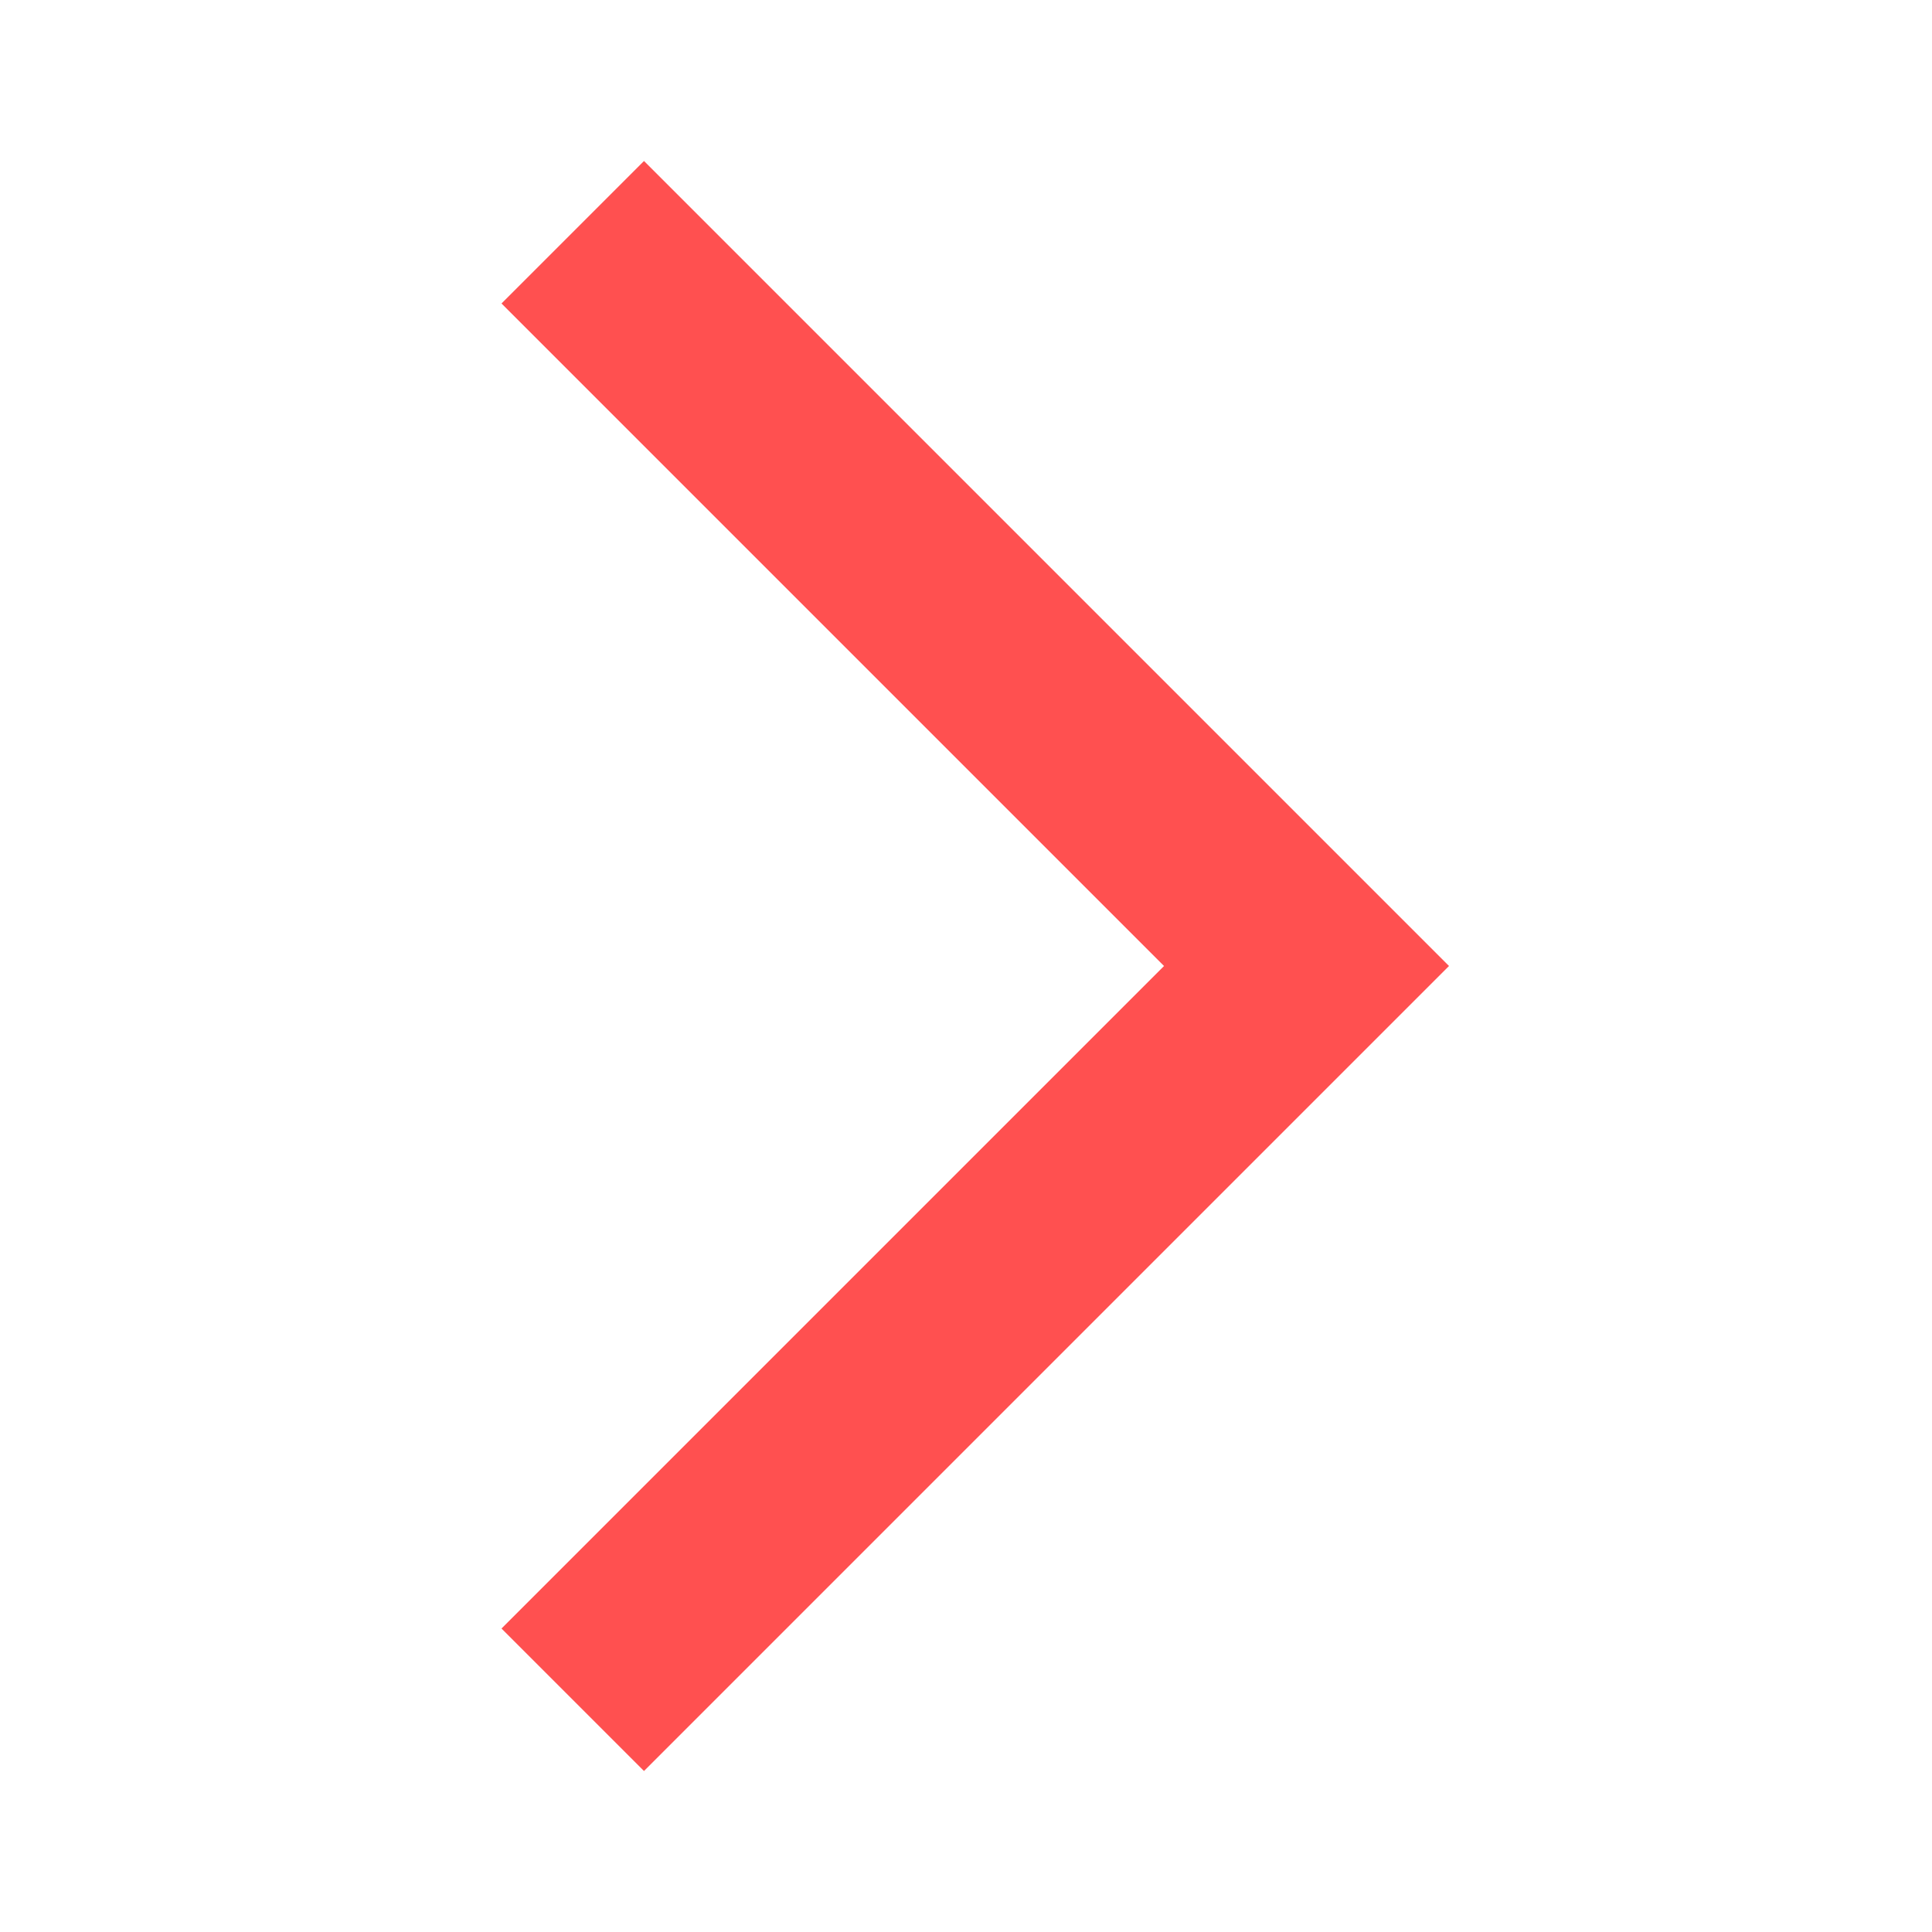
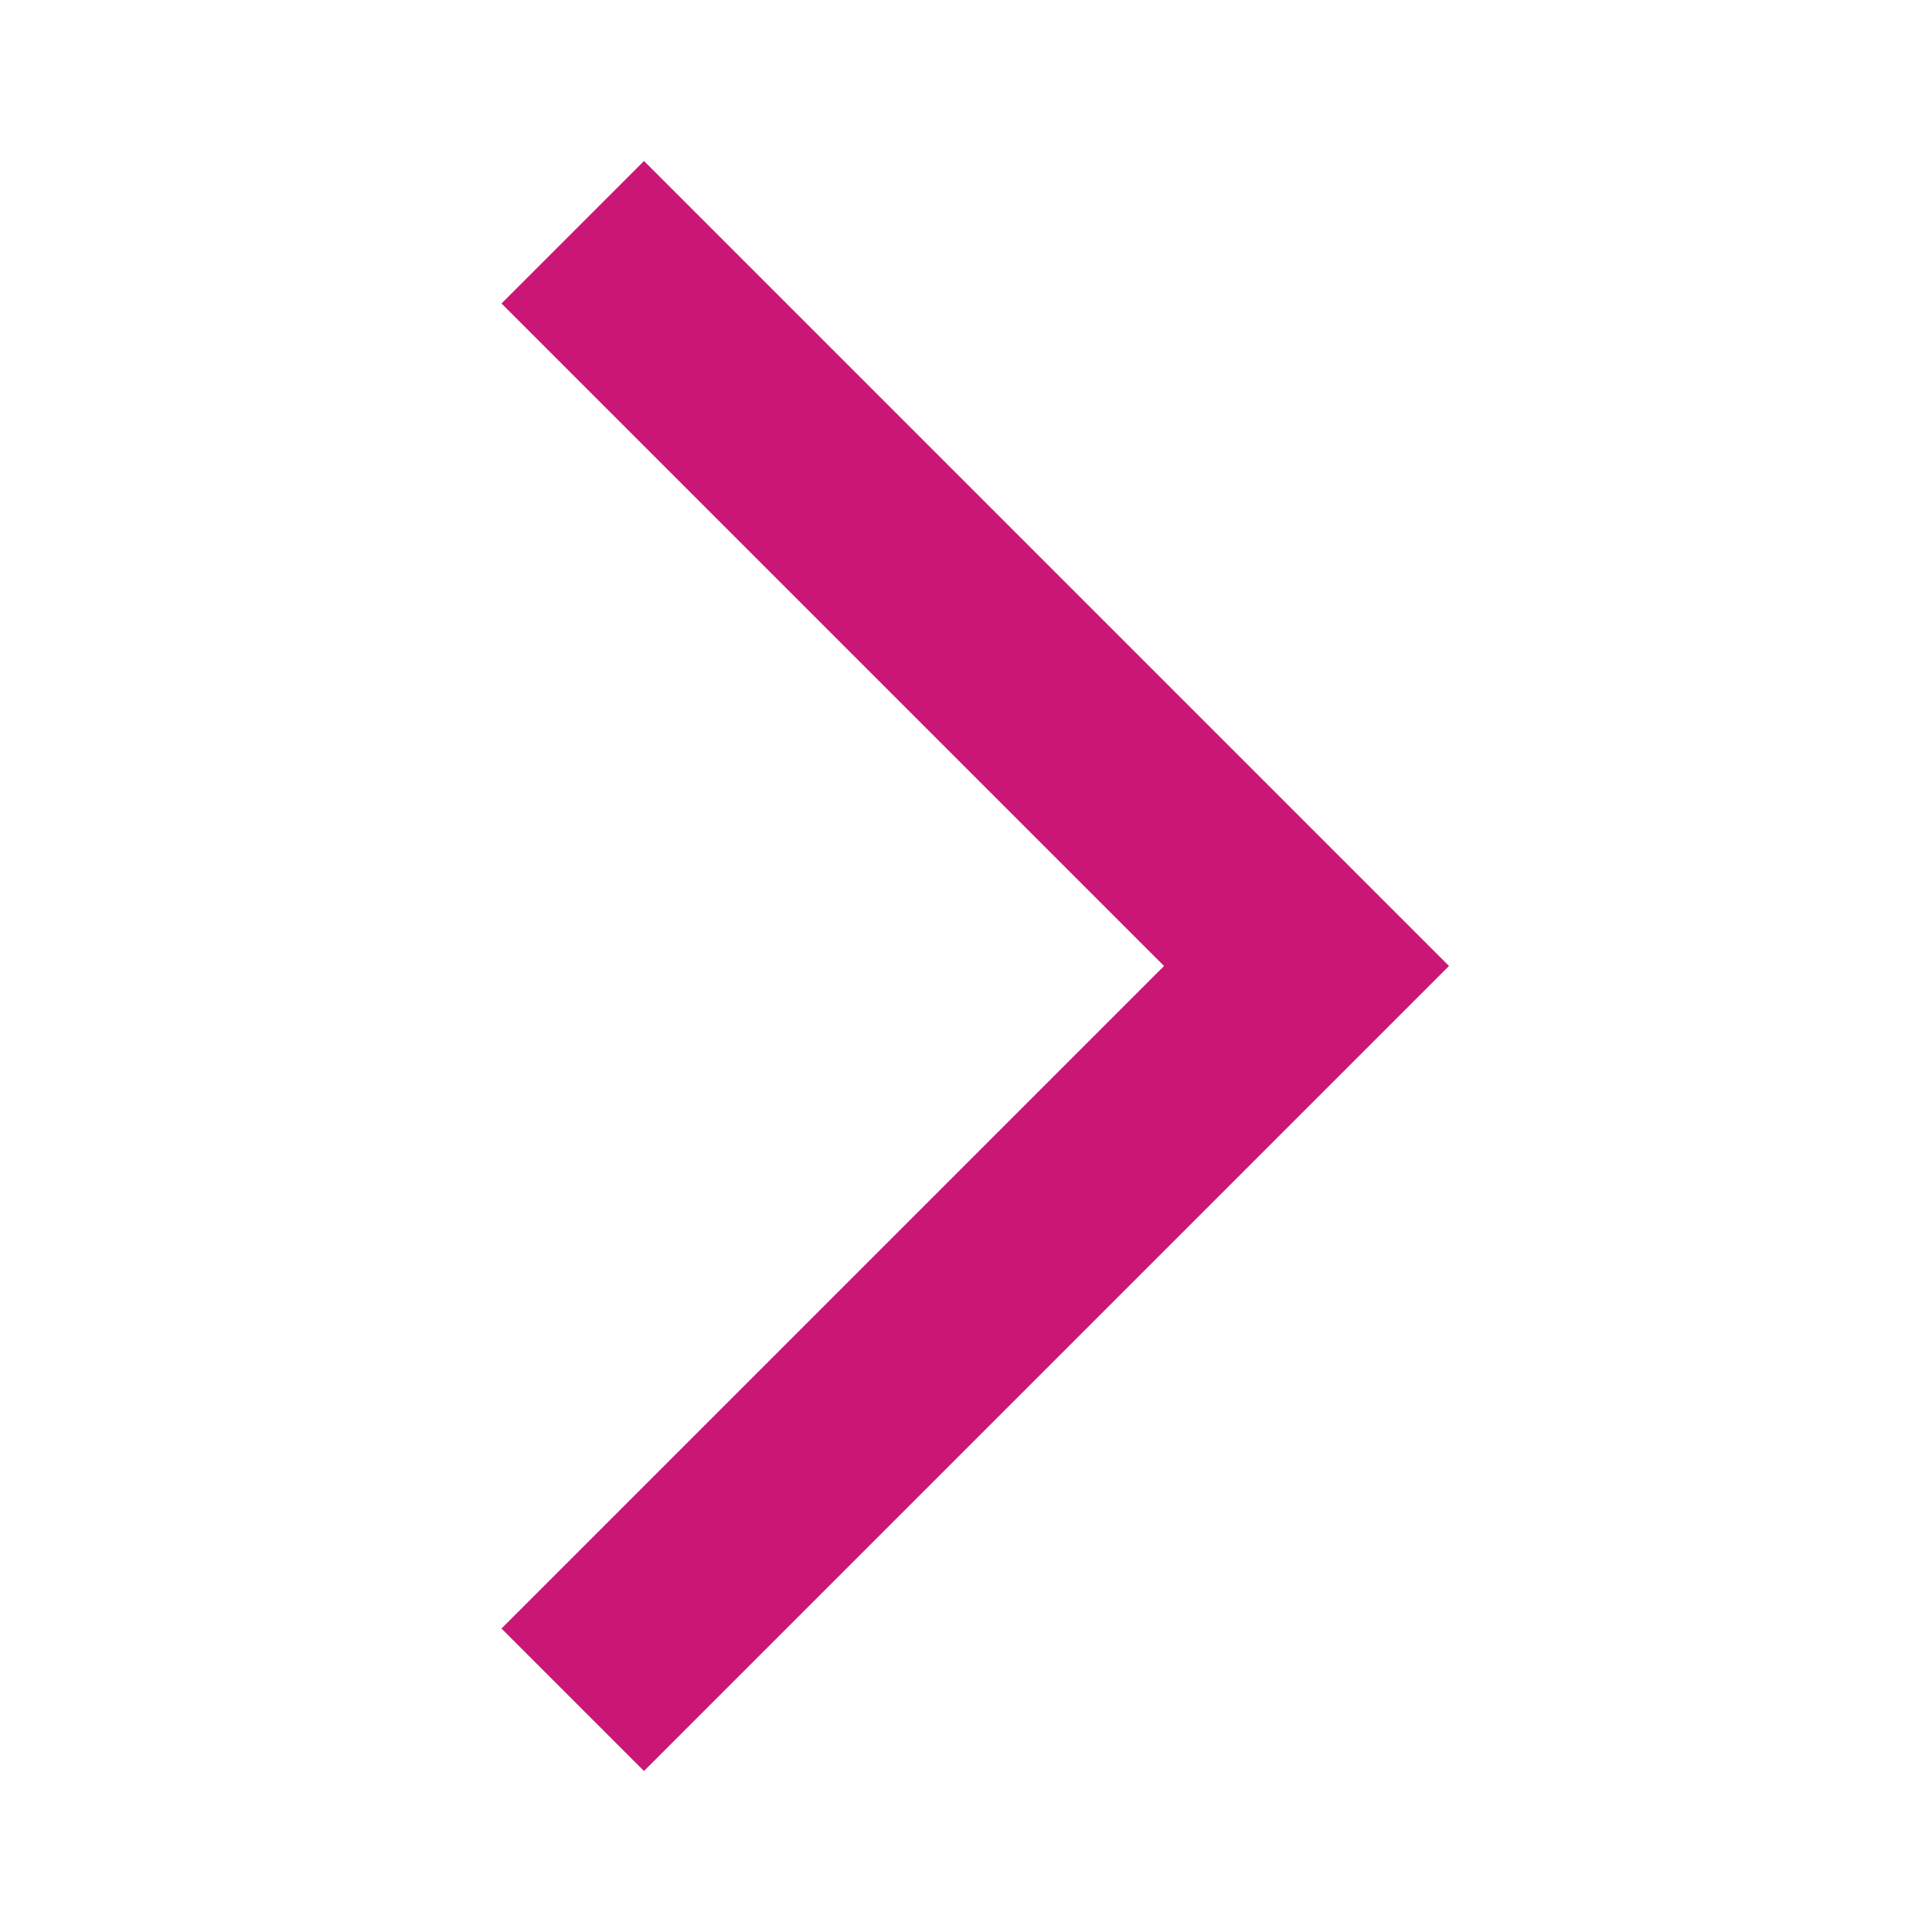
- <svg xmlns="http://www.w3.org/2000/svg" enable-background="new 0 0 24 24" height="24px" viewBox="0 0 24 24" width="24px" fill="#ff5050">
+ <svg xmlns="http://www.w3.org/2000/svg" enable-background="new 0 0 24 24" height="44px" viewBox="0 0 24 24" width="44px" fill="#ca1776">
  <g>
    <path d="M0,0h24v24H0V0z" fill="none" />
  </g>
  <g>
    <polygon points="6.23,20.23 8,22 18,12 8,2 6.23,3.77 14.46,12" />
  </g>
</svg>
